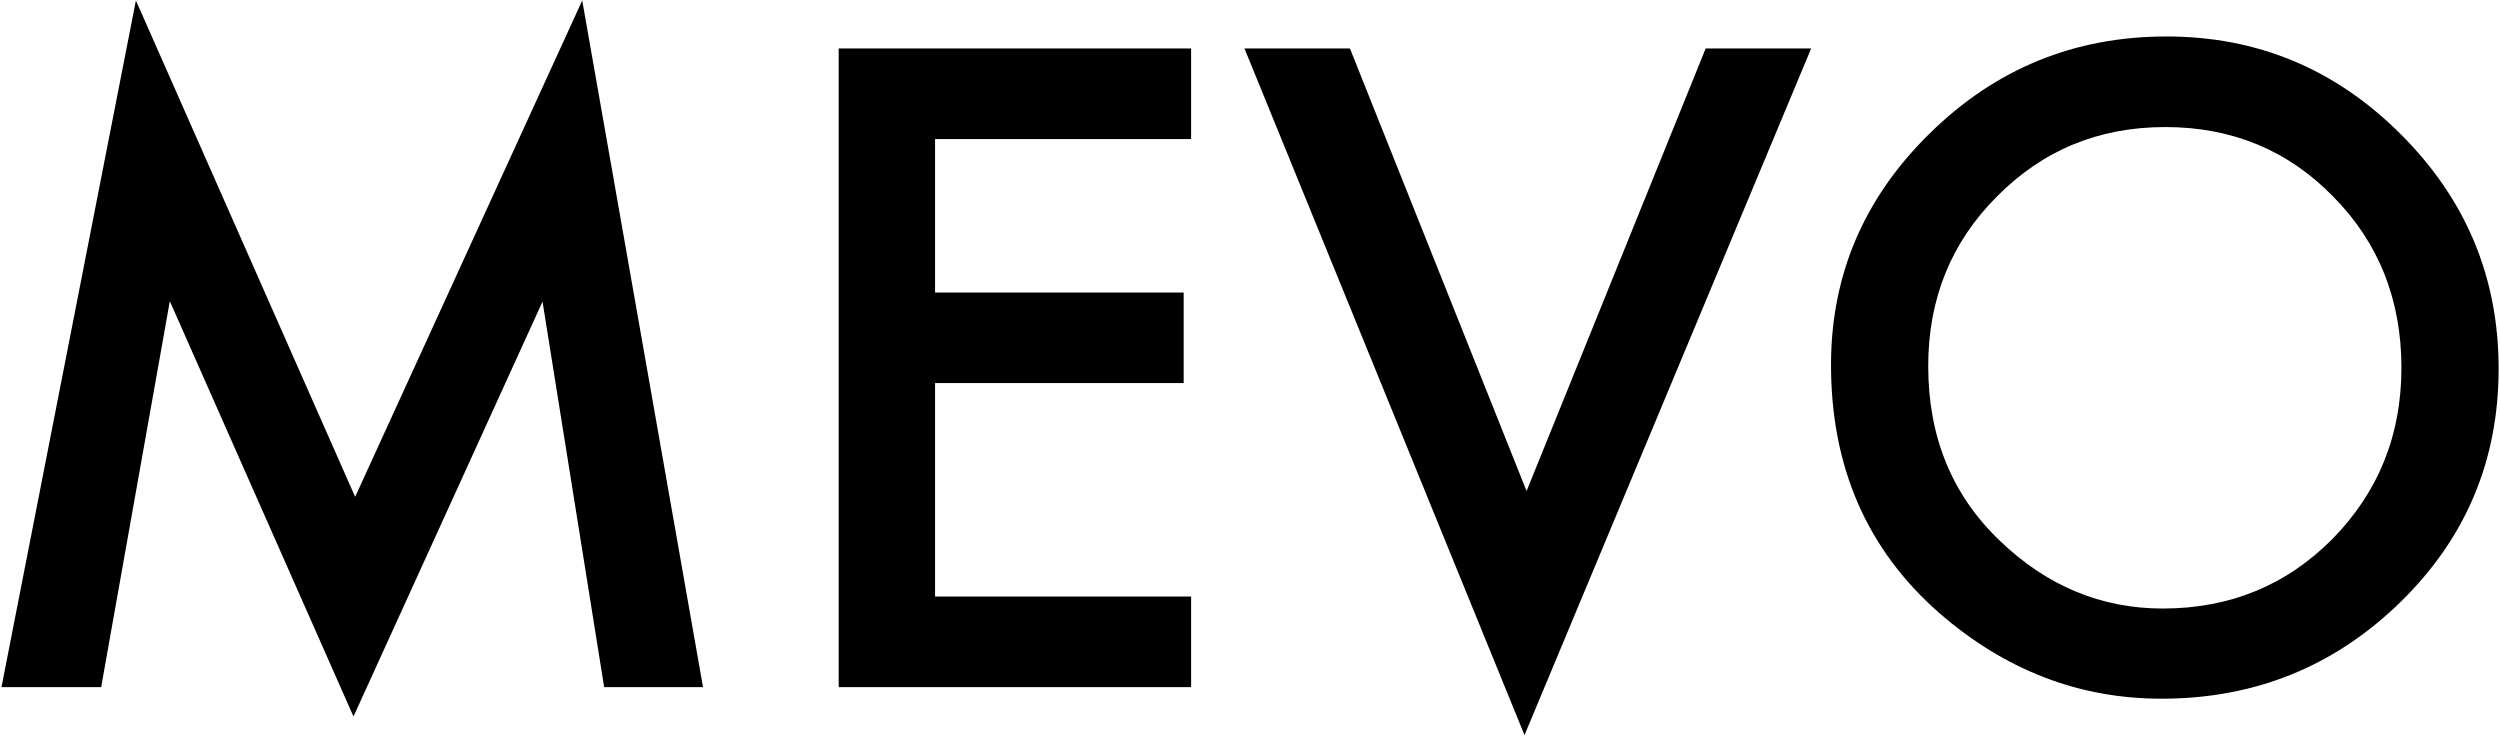
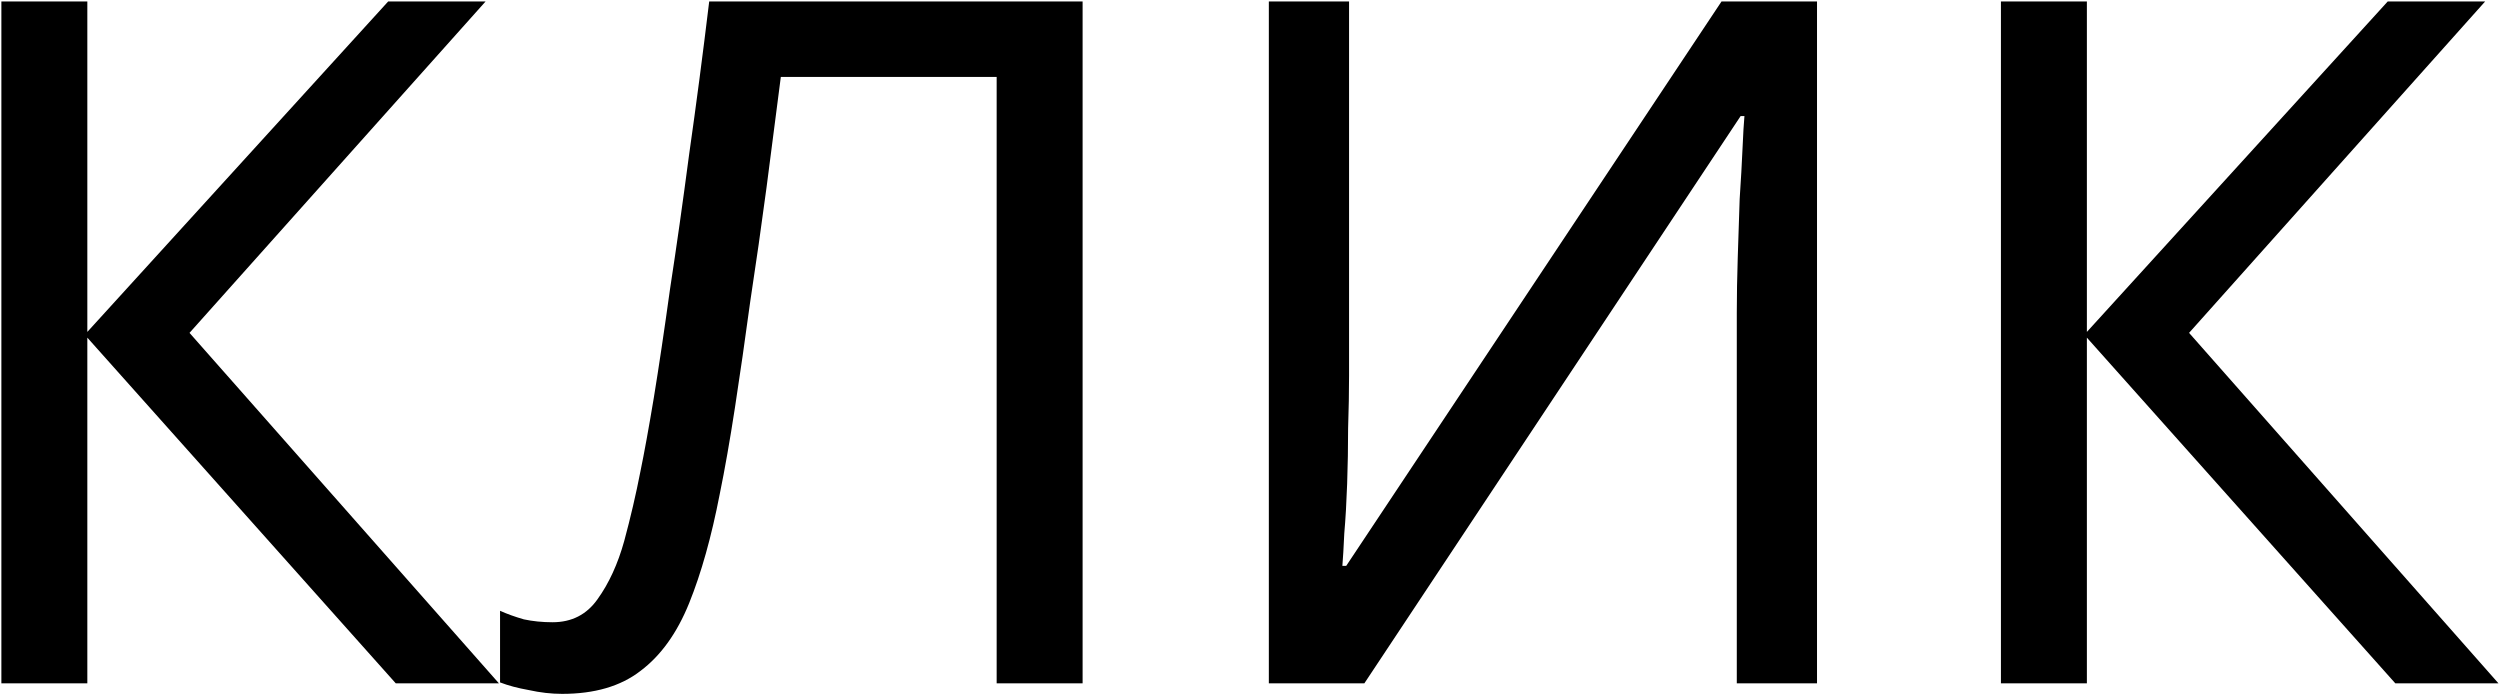
- <svg xmlns="http://www.w3.org/2000/svg" width="1328" height="391" viewBox="0 0 1328 391" fill="none">
-   <path d="M0.784 365L72.195 0.254L188.65 263.926L309.28 0.254L373.44 365H320.926L288.187 160.215L187.771 380.601L90.213 159.995L53.738 365H0.784ZM632.718 73.862H496.707V155.381H628.763V203.501H496.707V316.88H632.718V365H445.511V25.742H632.718V73.862ZM717.093 25.742L810.916 260.85L906.058 25.742H962.088L809.817 390.488L661.062 25.742H717.093ZM972.635 193.833C972.635 146.079 990.14 105.063 1025.15 70.786C1060.01 36.509 1101.91 19.37 1150.83 19.37C1199.17 19.37 1240.63 36.655 1275.2 71.226C1309.92 105.796 1327.27 147.324 1327.27 195.811C1327.27 244.59 1309.84 285.972 1274.98 319.956C1239.97 354.087 1197.71 371.152 1148.2 371.152C1104.4 371.152 1065.07 355.991 1030.2 325.669C991.824 292.124 972.635 248.179 972.635 193.833ZM1024.27 194.492C1024.27 231.992 1036.87 262.827 1062.06 286.997C1087.11 311.167 1116.04 323.252 1148.86 323.252C1184.45 323.252 1214.48 310.947 1238.94 286.338C1263.41 261.436 1275.64 231.113 1275.64 195.371C1275.64 159.189 1263.55 128.867 1239.38 104.404C1215.36 79.795 1185.62 67.49 1150.17 67.49C1114.87 67.49 1085.06 79.795 1060.75 104.404C1036.43 128.721 1024.27 158.75 1024.27 194.492Z" fill="black" />
+ <svg xmlns="http://www.w3.org/2000/svg" width="1178" height="327" viewBox="0 0 1178 327" fill="none">
+   <path d="M235.1 322H186.5L41.15 159.1V322H0.65V0.7H41.15V156.4L182.9 0.7H228.8L89.3 156.85L235.1 322ZM510.124 322H469.624V36.25H367.924C365.824 52.75 363.574 70.15 361.174 88.45C358.774 106.45 356.224 124.3 353.524 142C351.124 159.7 348.724 176.35 346.324 191.95C343.924 207.55 341.524 221.2 339.124 232.9C335.224 253 330.424 270.1 324.724 284.2C319.024 298.3 311.374 308.95 301.774 316.15C292.474 323.35 280.174 326.95 264.874 326.95C259.774 326.95 254.524 326.35 249.124 325.15C244.024 324.25 239.524 323.05 235.624 321.55V287.8C238.924 289.3 242.674 290.65 246.874 291.85C251.074 292.75 255.574 293.2 260.374 293.2C269.374 293.2 276.424 289.6 281.524 282.4C286.924 274.9 291.124 265.75 294.124 254.95C297.124 243.85 299.674 232.9 301.774 222.1C303.574 213.4 305.674 201.85 308.074 187.45C310.474 172.75 313.024 155.65 315.724 136.15C318.724 116.65 321.724 95.5 324.724 72.7C328.024 49.6 331.174 25.6 334.174 0.7H510.124V322ZM597.877 0.7H635.677V177.1C635.677 184.6 635.527 192.85 635.227 201.85C635.227 210.55 635.077 219.25 634.777 227.95C634.477 236.65 634.027 244.45 633.427 251.35C633.127 257.95 632.827 263.05 632.527 266.65H634.327L811.177 0.7H856.177V322H818.377V147.4C818.377 139.3 818.527 130.6 818.827 121.3C819.127 111.7 819.427 102.55 819.727 93.85C820.327 84.85 820.777 76.9 821.077 70C821.377 63.1 821.677 58 821.977 54.7H820.177L642.877 322H597.877V0.7ZM1177.29 322H1128.69L983.338 159.1V322H942.838V0.7H983.338V156.4L1125.09 0.7H1170.99L1031.49 156.85L1177.29 322Z" fill="black" />
</svg>
